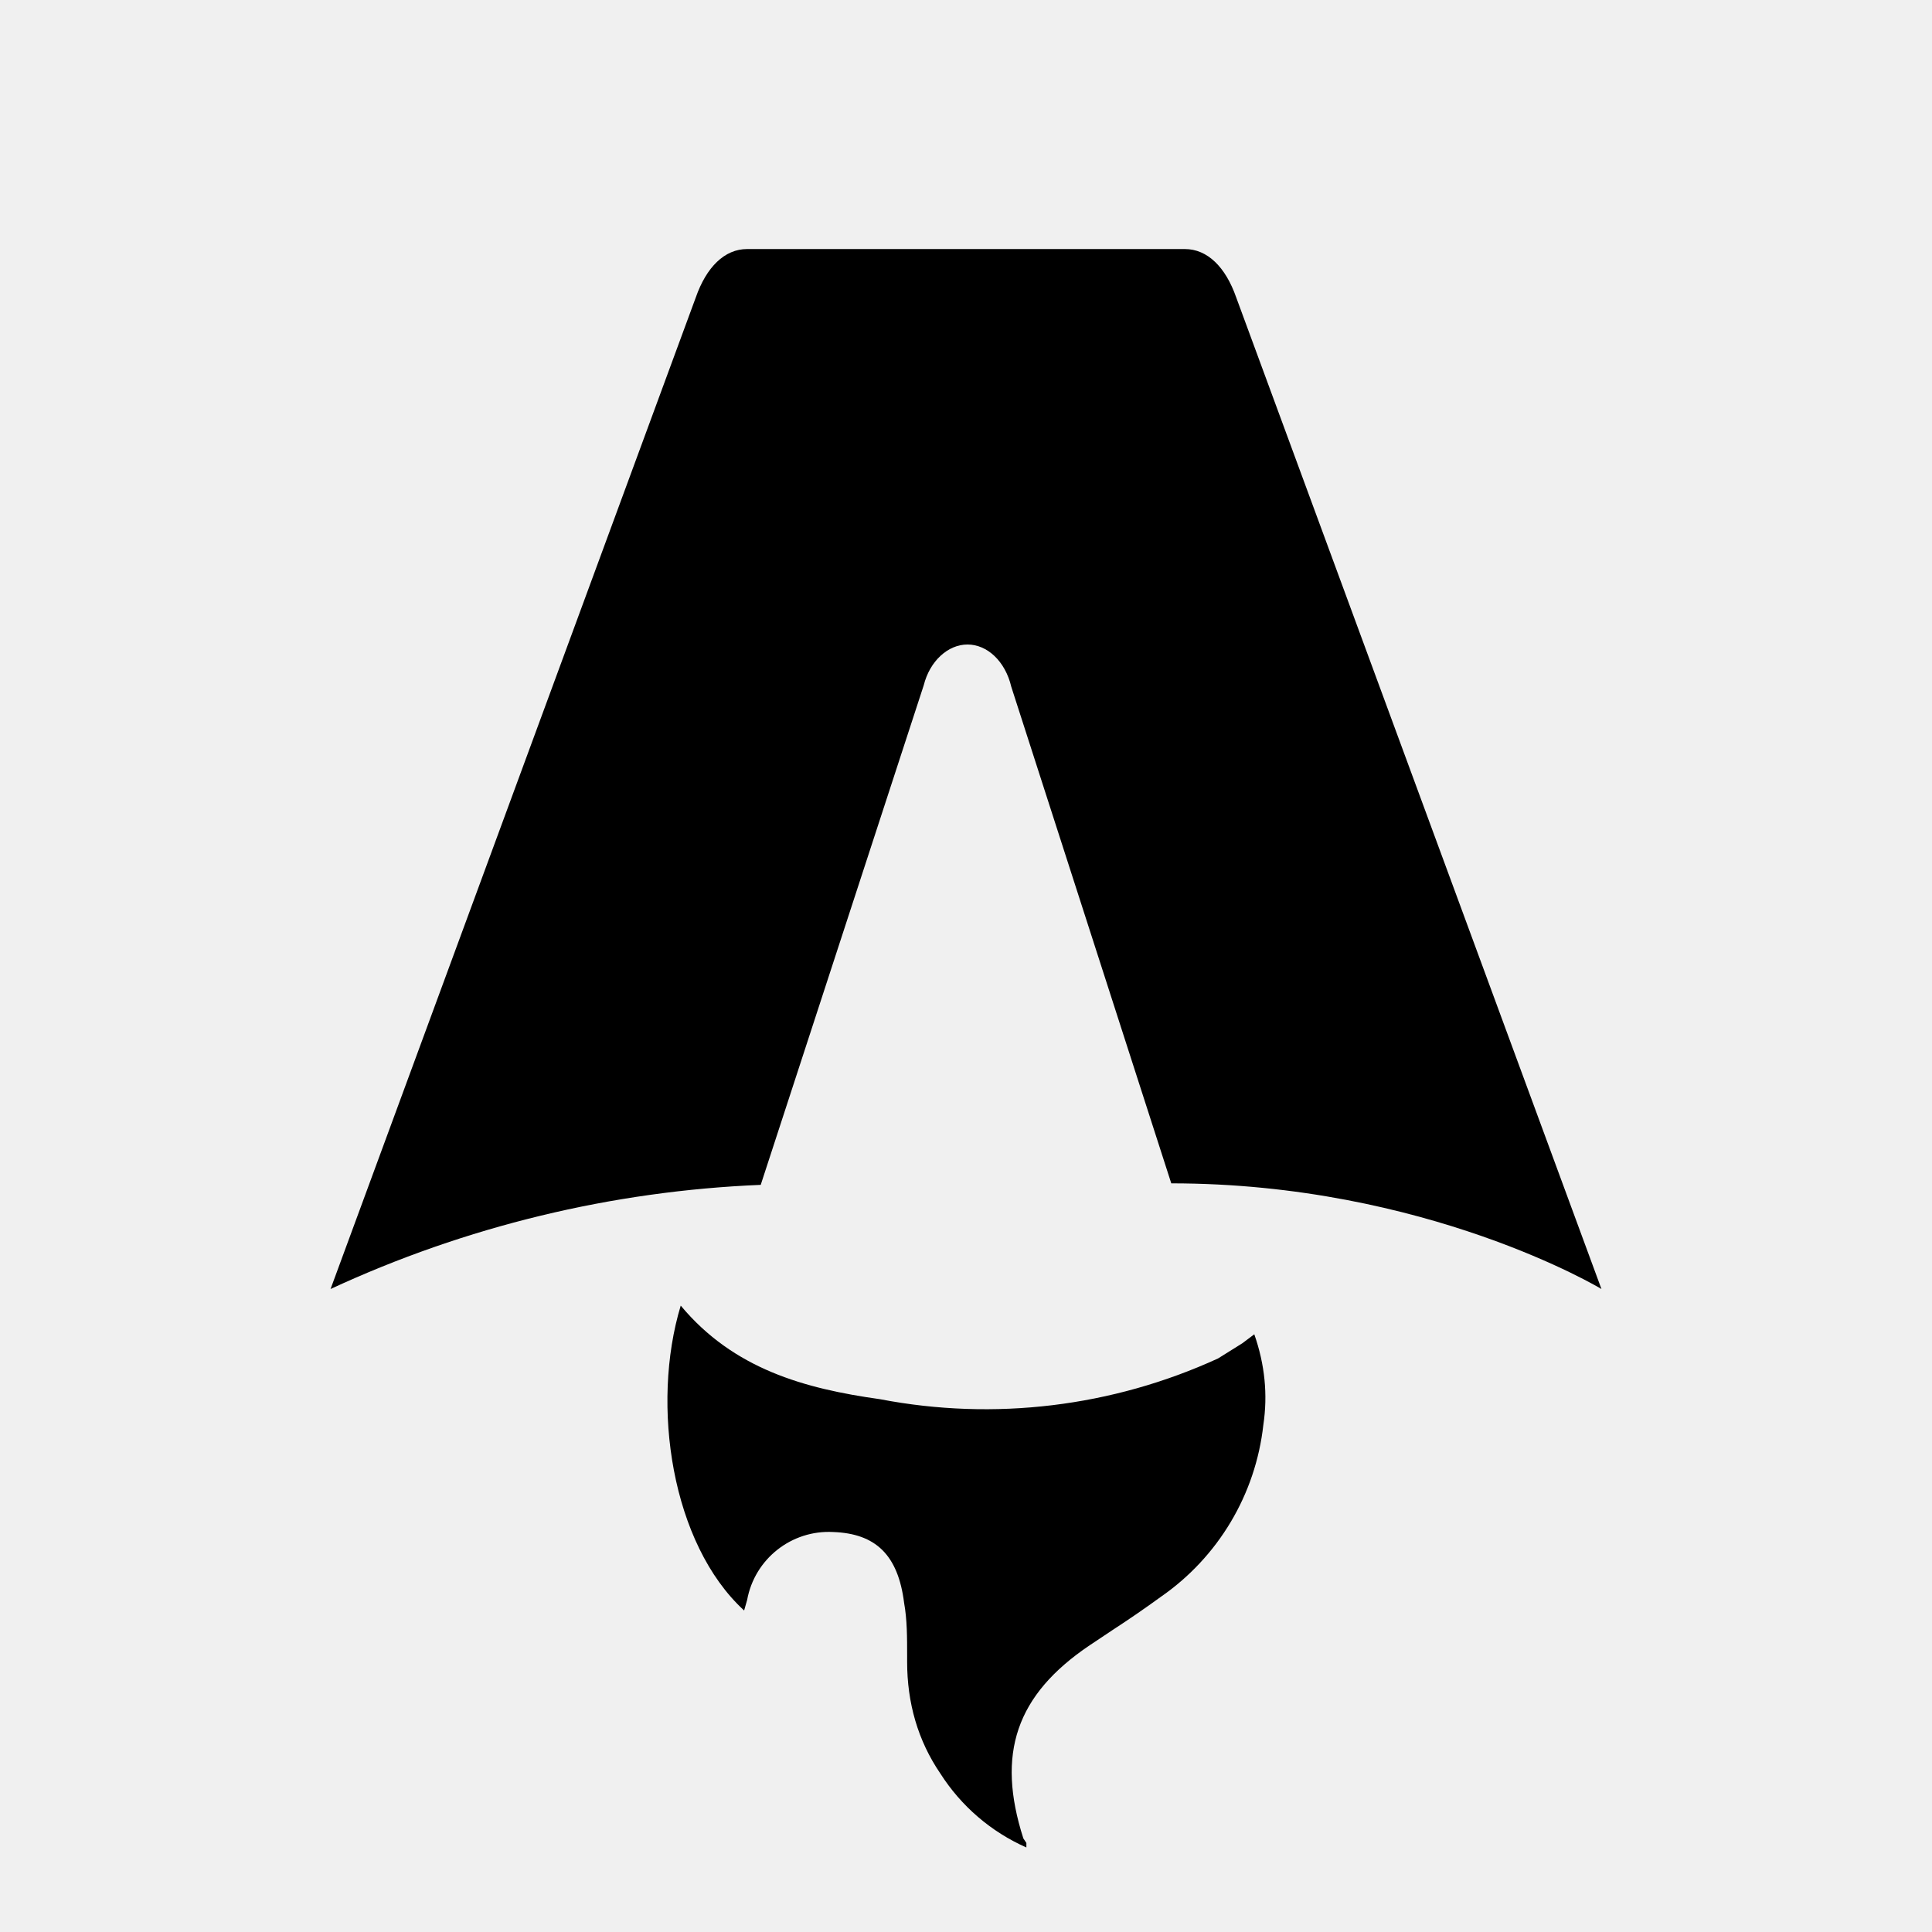
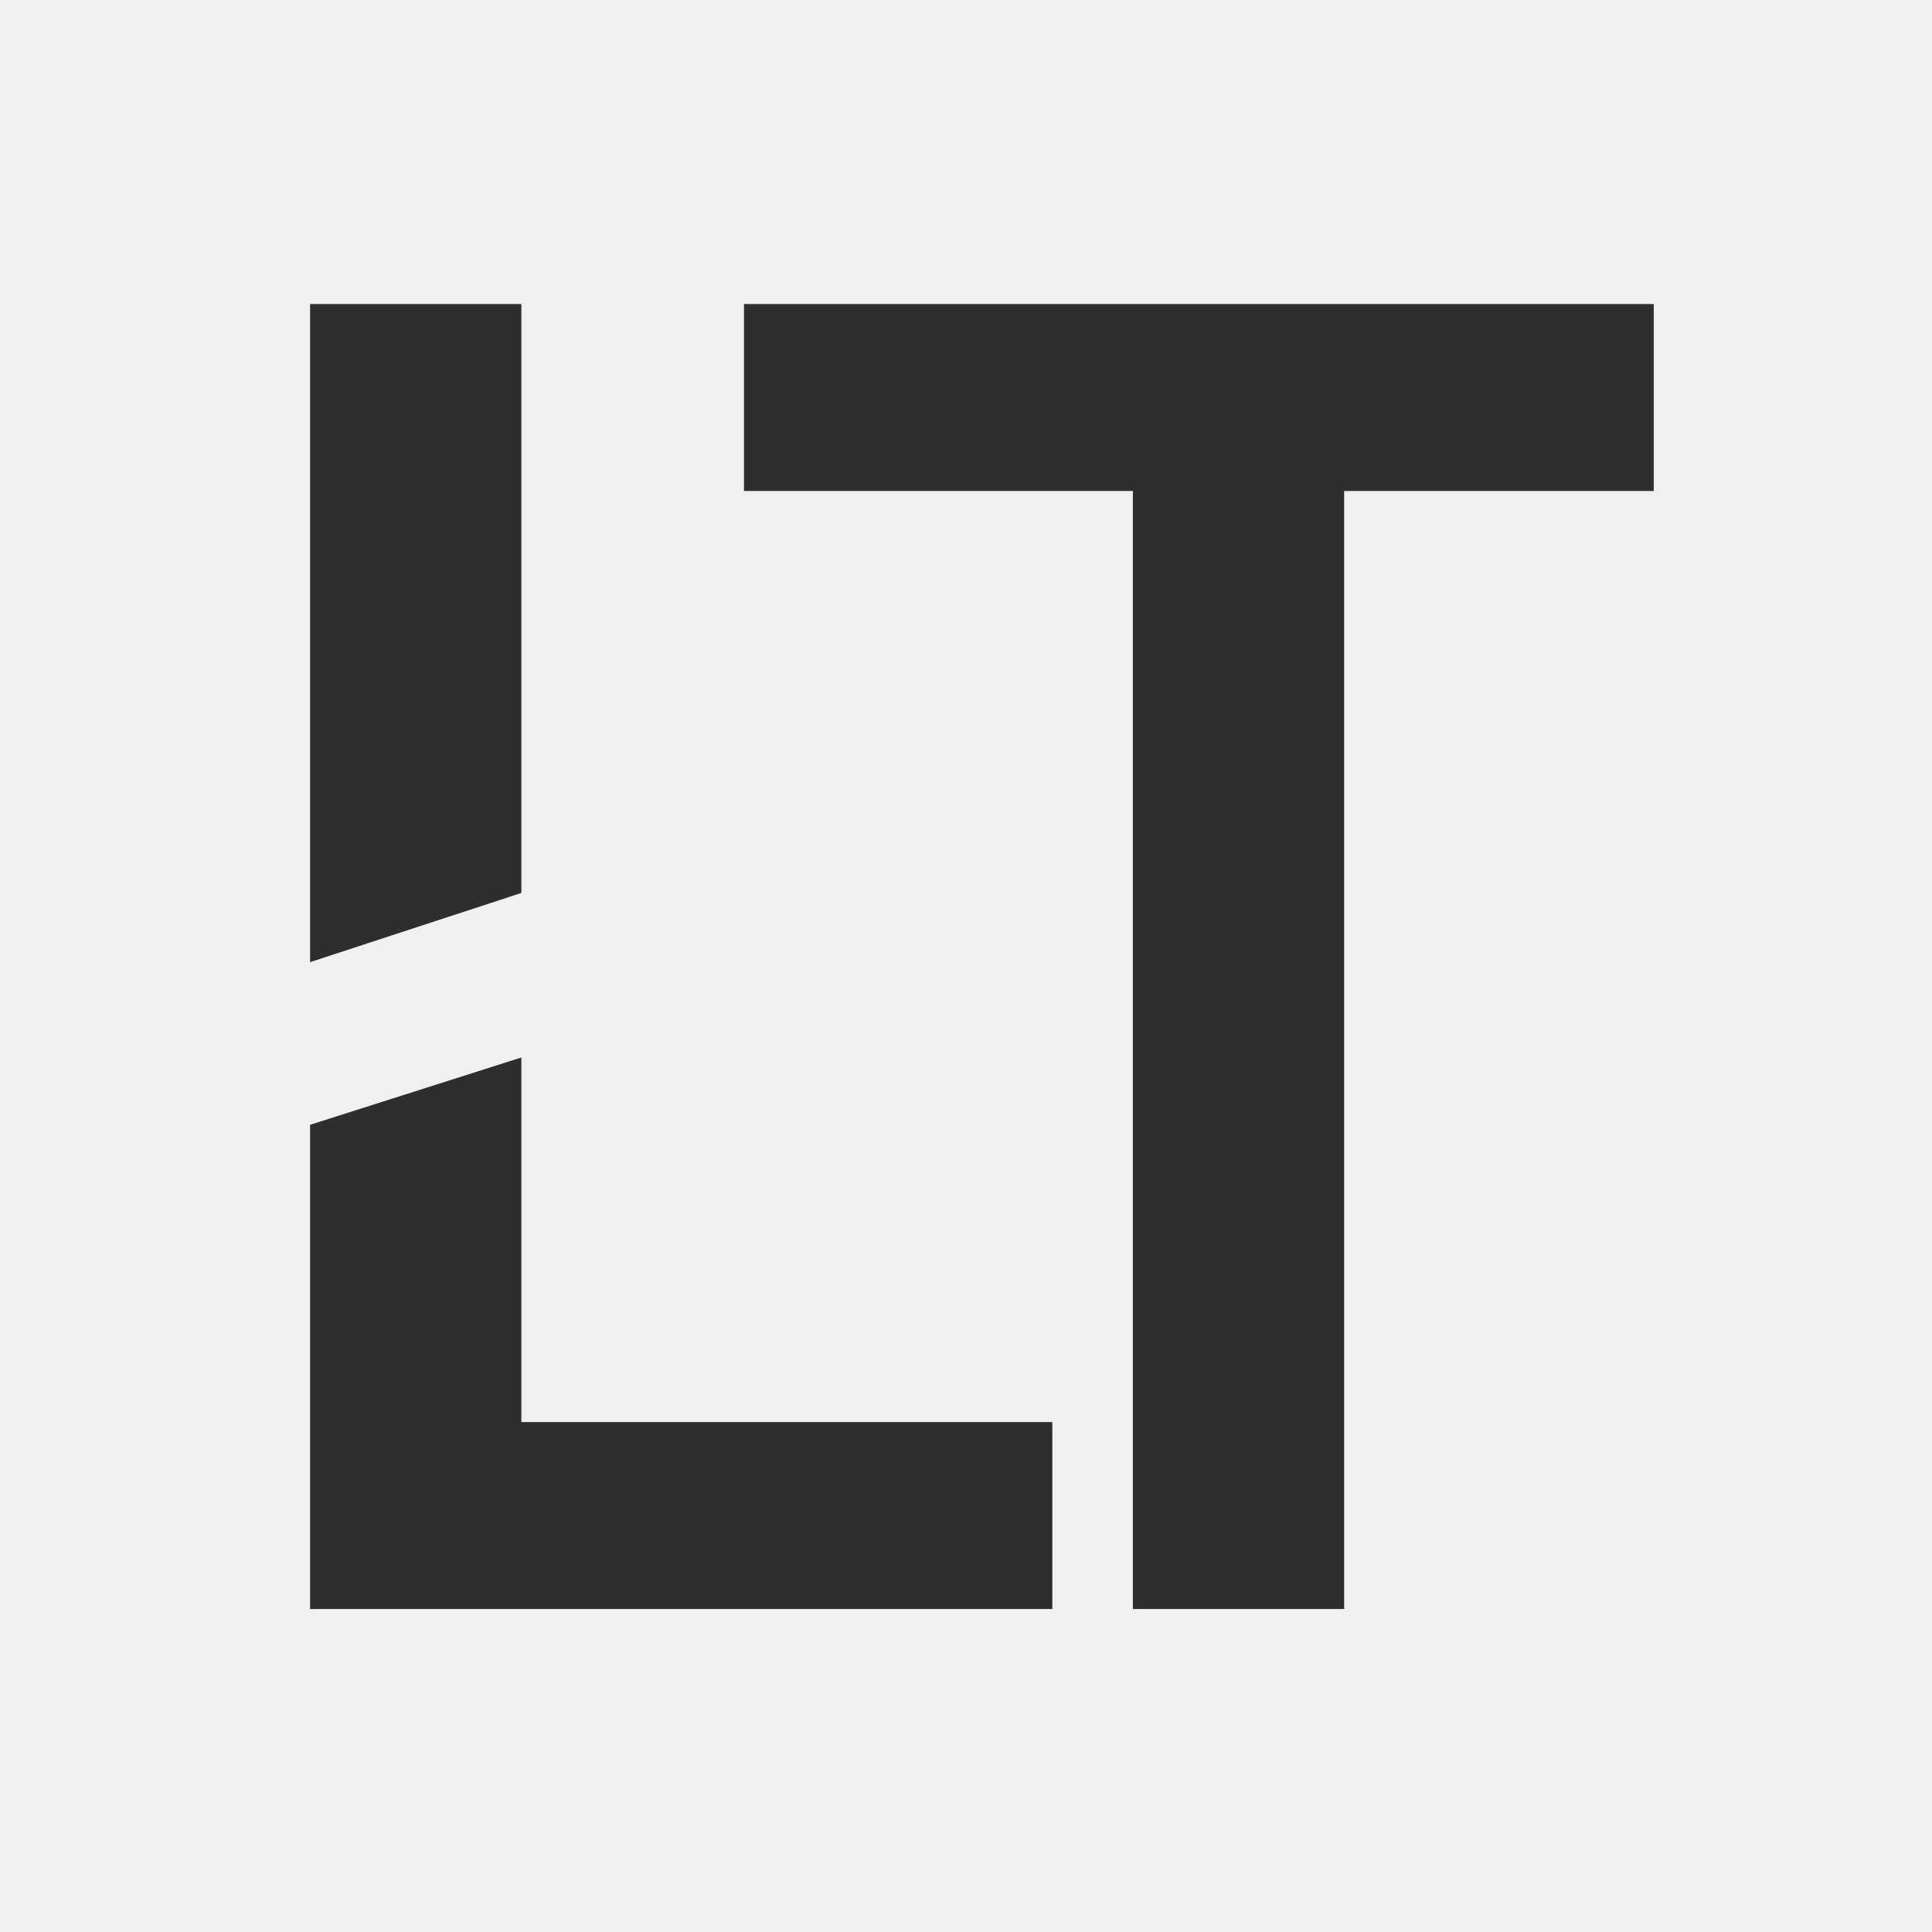
- <svg xmlns="http://www.w3.org/2000/svg" fill="none" viewBox="0 0 128 128">
-   <path d="M50.4 78.5a75.1 75.1 0 0 0-28.5 6.9l24.2-65.7c.7-2 1.9-3.2 3.4-3.2h29c1.5 0 2.7 1.2 3.4 3.2l24.2 65.7s-11.6-7-28.5-7L67 45.5c-.4-1.7-1.6-2.8-2.9-2.8-1.3 0-2.5 1.1-2.9 2.7L50.4 78.5Zm-1.1 28.2Zm-4.2-20.2c-2 6.6-.6 15.8 4.2 20.2a17.5 17.5 0 0 1 .2-.7 5.5 5.5 0 0 1 5.7-4.5c2.8.1 4.3 1.5 4.7 4.7.2 1.1.2 2.3.2 3.5v.4c0 2.7.7 5.2 2.2 7.4a13 13 0 0 0 5.7 4.9v-.3l-.2-.3c-1.8-5.6-.5-9.5 4.4-12.8l1.5-1a73 73 0 0 0 3.2-2.2 16 16 0 0 0 6.8-11.4c.3-2 .1-4-.6-6l-.8.6-1.6 1a37 37 0 0 1-22.4 2.7c-5-.7-9.7-2-13.2-6.2Z" />
+ <svg xmlns="http://www.w3.org/2000/svg" viewBox="0 0 48 48" fill="none" version="1.1">
+   <path d="M 7.704,23.904 V 7.553 H 12.953 V 22.185 Z m 5.249,2.369 v 9.058 H 26.145 v 4.645 H 7.704 V 27.945 M 33.395,12.198 V 39.976 H 28.146 V 12.198 H 18.484 V 7.553 h 22.603 v 4.645 z" />
  <style>
-         path { fill: #000; }
-         @media (prefers-color-scheme: dark) {
-             path { fill: #FFF; }
-         }
-     </style>
+       path { fill: #2e2e2e; }
+       @media (prefers-color-scheme: dark) {
+           path { fill: #fbf9e7; }
+       }
+   </style>
</svg>
